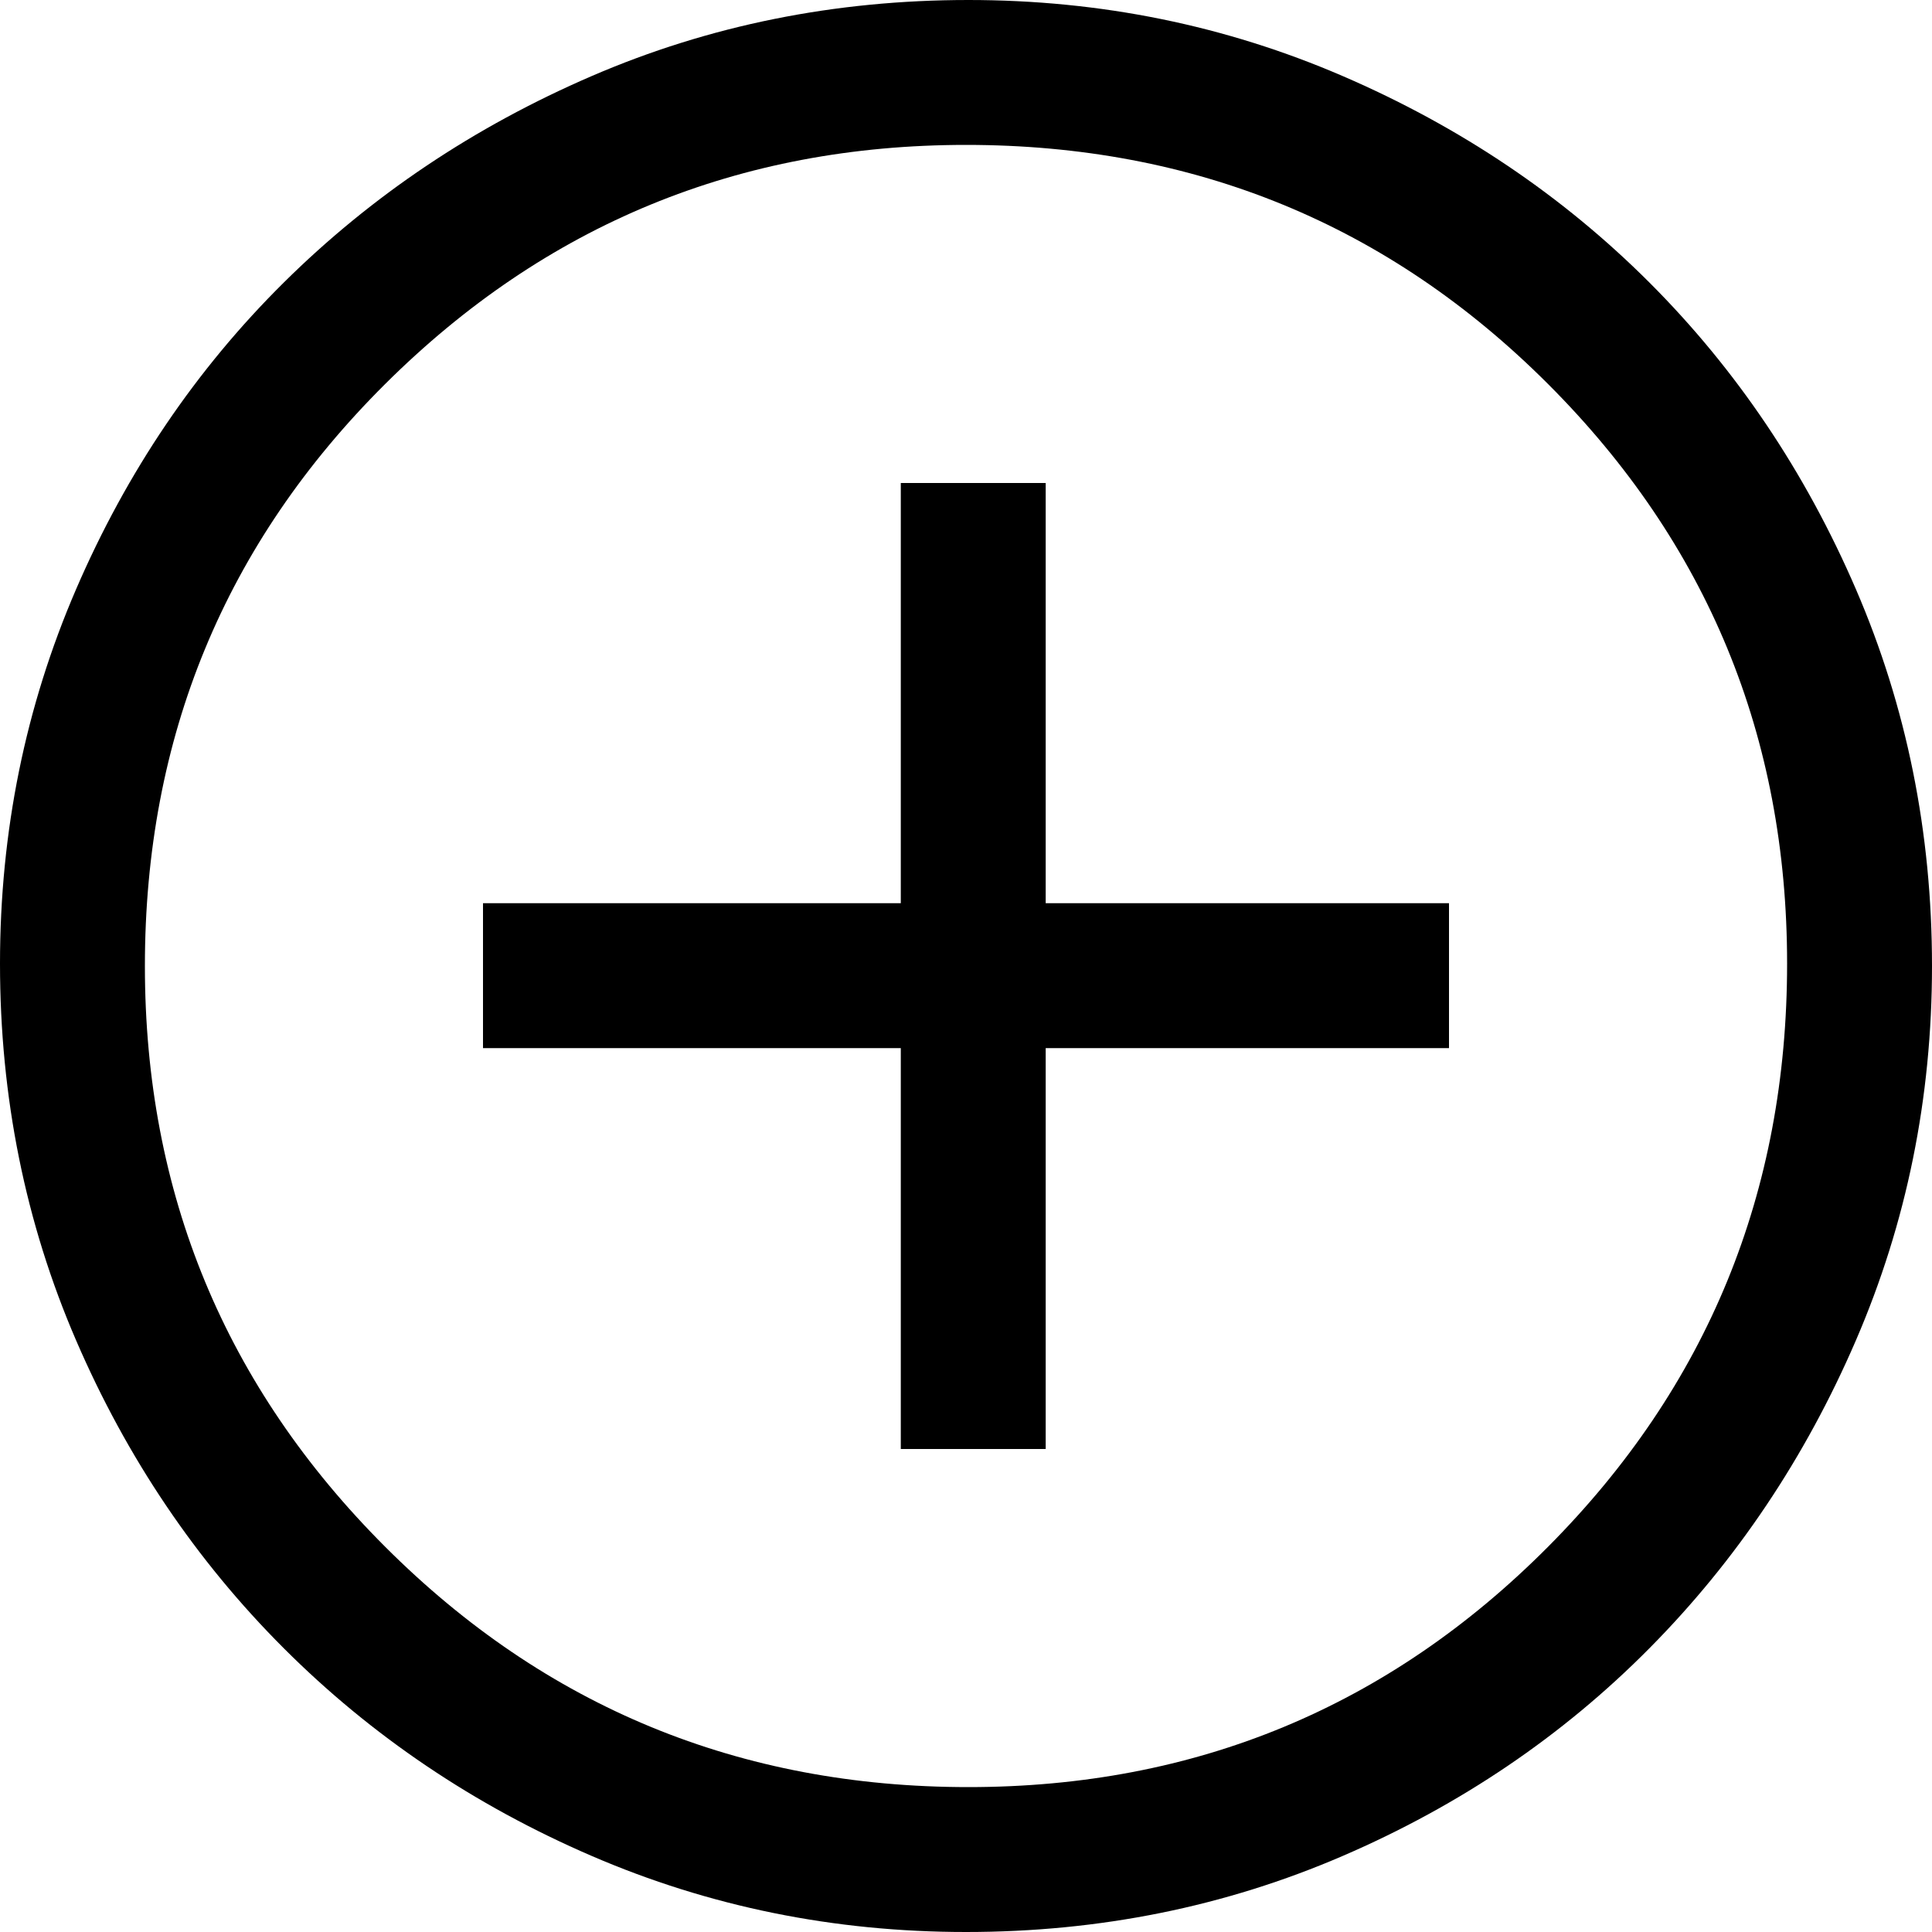
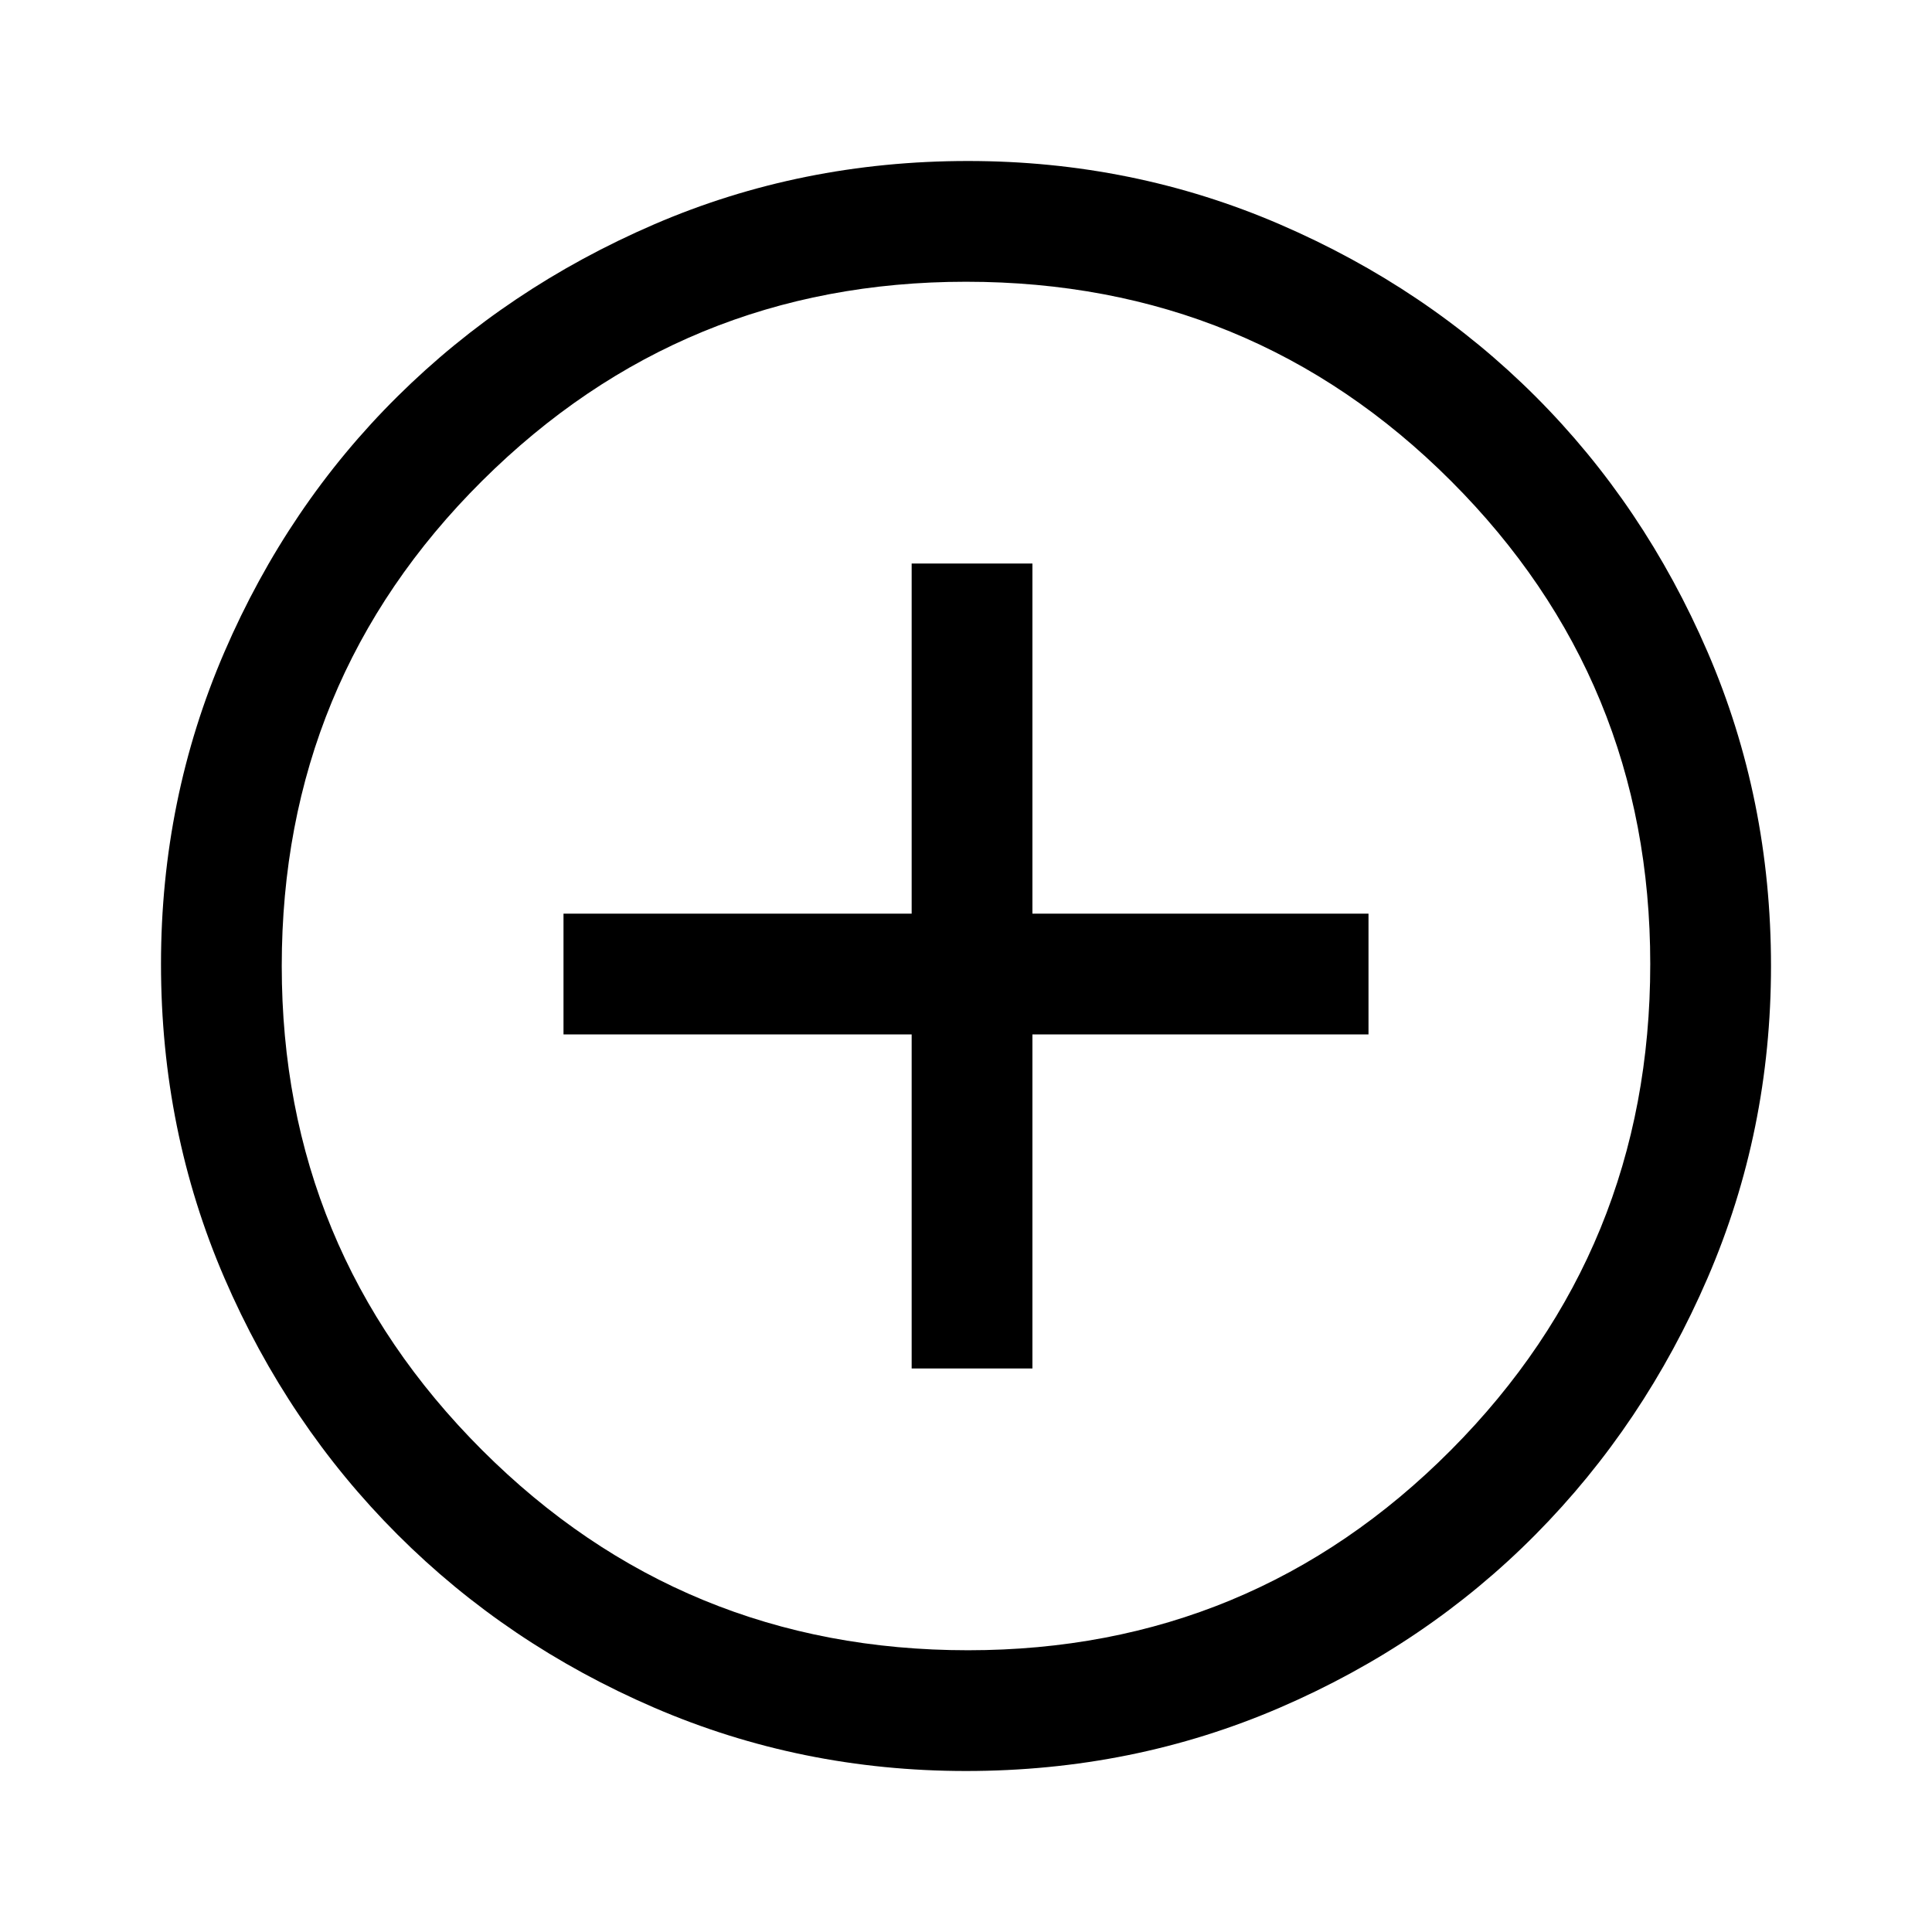
- <svg xmlns="http://www.w3.org/2000/svg" width="40" height="40" viewBox="0 0 40 40" fill="none">
-   <path d="M18.65 30H21.65V21.7H30V18.7H21.65V10H18.65V18.7H10V21.7H18.65V30ZM20 40C17.267 40 14.683 39.475 12.25 38.425C9.817 37.375 7.692 35.942 5.875 34.125C4.058 32.308 2.625 30.183 1.575 27.75C0.525 25.317 0 22.717 0 19.95C0 17.217 0.525 14.633 1.575 12.2C2.625 9.767 4.058 7.65 5.875 5.85C7.692 4.05 9.817 2.625 12.25 1.575C14.683 0.525 17.283 0 20.05 0C22.783 0 25.367 0.525 27.8 1.575C30.233 2.625 32.35 4.05 34.15 5.85C35.95 7.65 37.375 9.767 38.425 12.2C39.475 14.633 40 17.233 40 20C40 22.733 39.475 25.317 38.425 27.75C37.375 30.183 35.95 32.308 34.15 34.125C32.35 35.942 30.233 37.375 27.8 38.425C25.367 39.475 22.767 40 20 40ZM20.05 37C24.75 37 28.75 35.342 32.05 32.025C35.35 28.708 37 24.683 37 19.95C37 15.25 35.35 11.25 32.05 7.95C28.75 4.65 24.733 3 20 3C15.3 3 11.292 4.65 7.975 7.95C4.658 11.25 3 15.267 3 20C3 24.7 4.658 28.708 7.975 32.025C11.292 35.342 15.317 37 20.05 37Z" fill="black" />
+ <svg xmlns="http://www.w3.org/2000/svg" width="48" height="48" viewBox="0 0 48 48" fill="none">
+   <path d="M22.65 34H25.65V25.7H34V22.7H25.65V14H22.65V22.7H14V25.7H22.65V34ZM24 44C21.267 44 18.683 43.475 16.25 42.425C13.817 41.375 11.692 39.942 9.875 38.125C8.058 36.308 6.625 34.183 5.575 31.75C4.525 29.317 4 26.717 4 23.95C4 21.217 4.525 18.633 5.575 16.2C6.625 13.767 8.058 11.65 9.875 9.85C11.692 8.05 13.817 6.625 16.25 5.575C18.683 4.525 21.283 4 24.05 4C26.783 4 29.367 4.525 31.8 5.575C34.233 6.625 36.35 8.05 38.15 9.85C39.95 11.65 41.375 13.767 42.425 16.2C43.475 18.633 44 21.233 44 24C44 26.733 43.475 29.317 42.425 31.75C41.375 34.183 39.95 36.308 38.15 38.125C36.35 39.942 34.233 41.375 31.8 42.425C29.367 43.475 26.767 44 24 44ZM24.05 41C28.75 41 32.75 39.342 36.05 36.025C39.35 32.708 41 28.683 41 23.95C41 19.25 39.35 15.25 36.05 11.95C32.75 8.65 28.733 7 24 7C19.3 7 15.292 8.65 11.975 11.95C8.658 15.25 7 19.267 7 24C7 28.7 8.658 32.708 11.975 36.025C15.292 39.342 19.317 41 24.05 41Z" fill="black" />
</svg>
